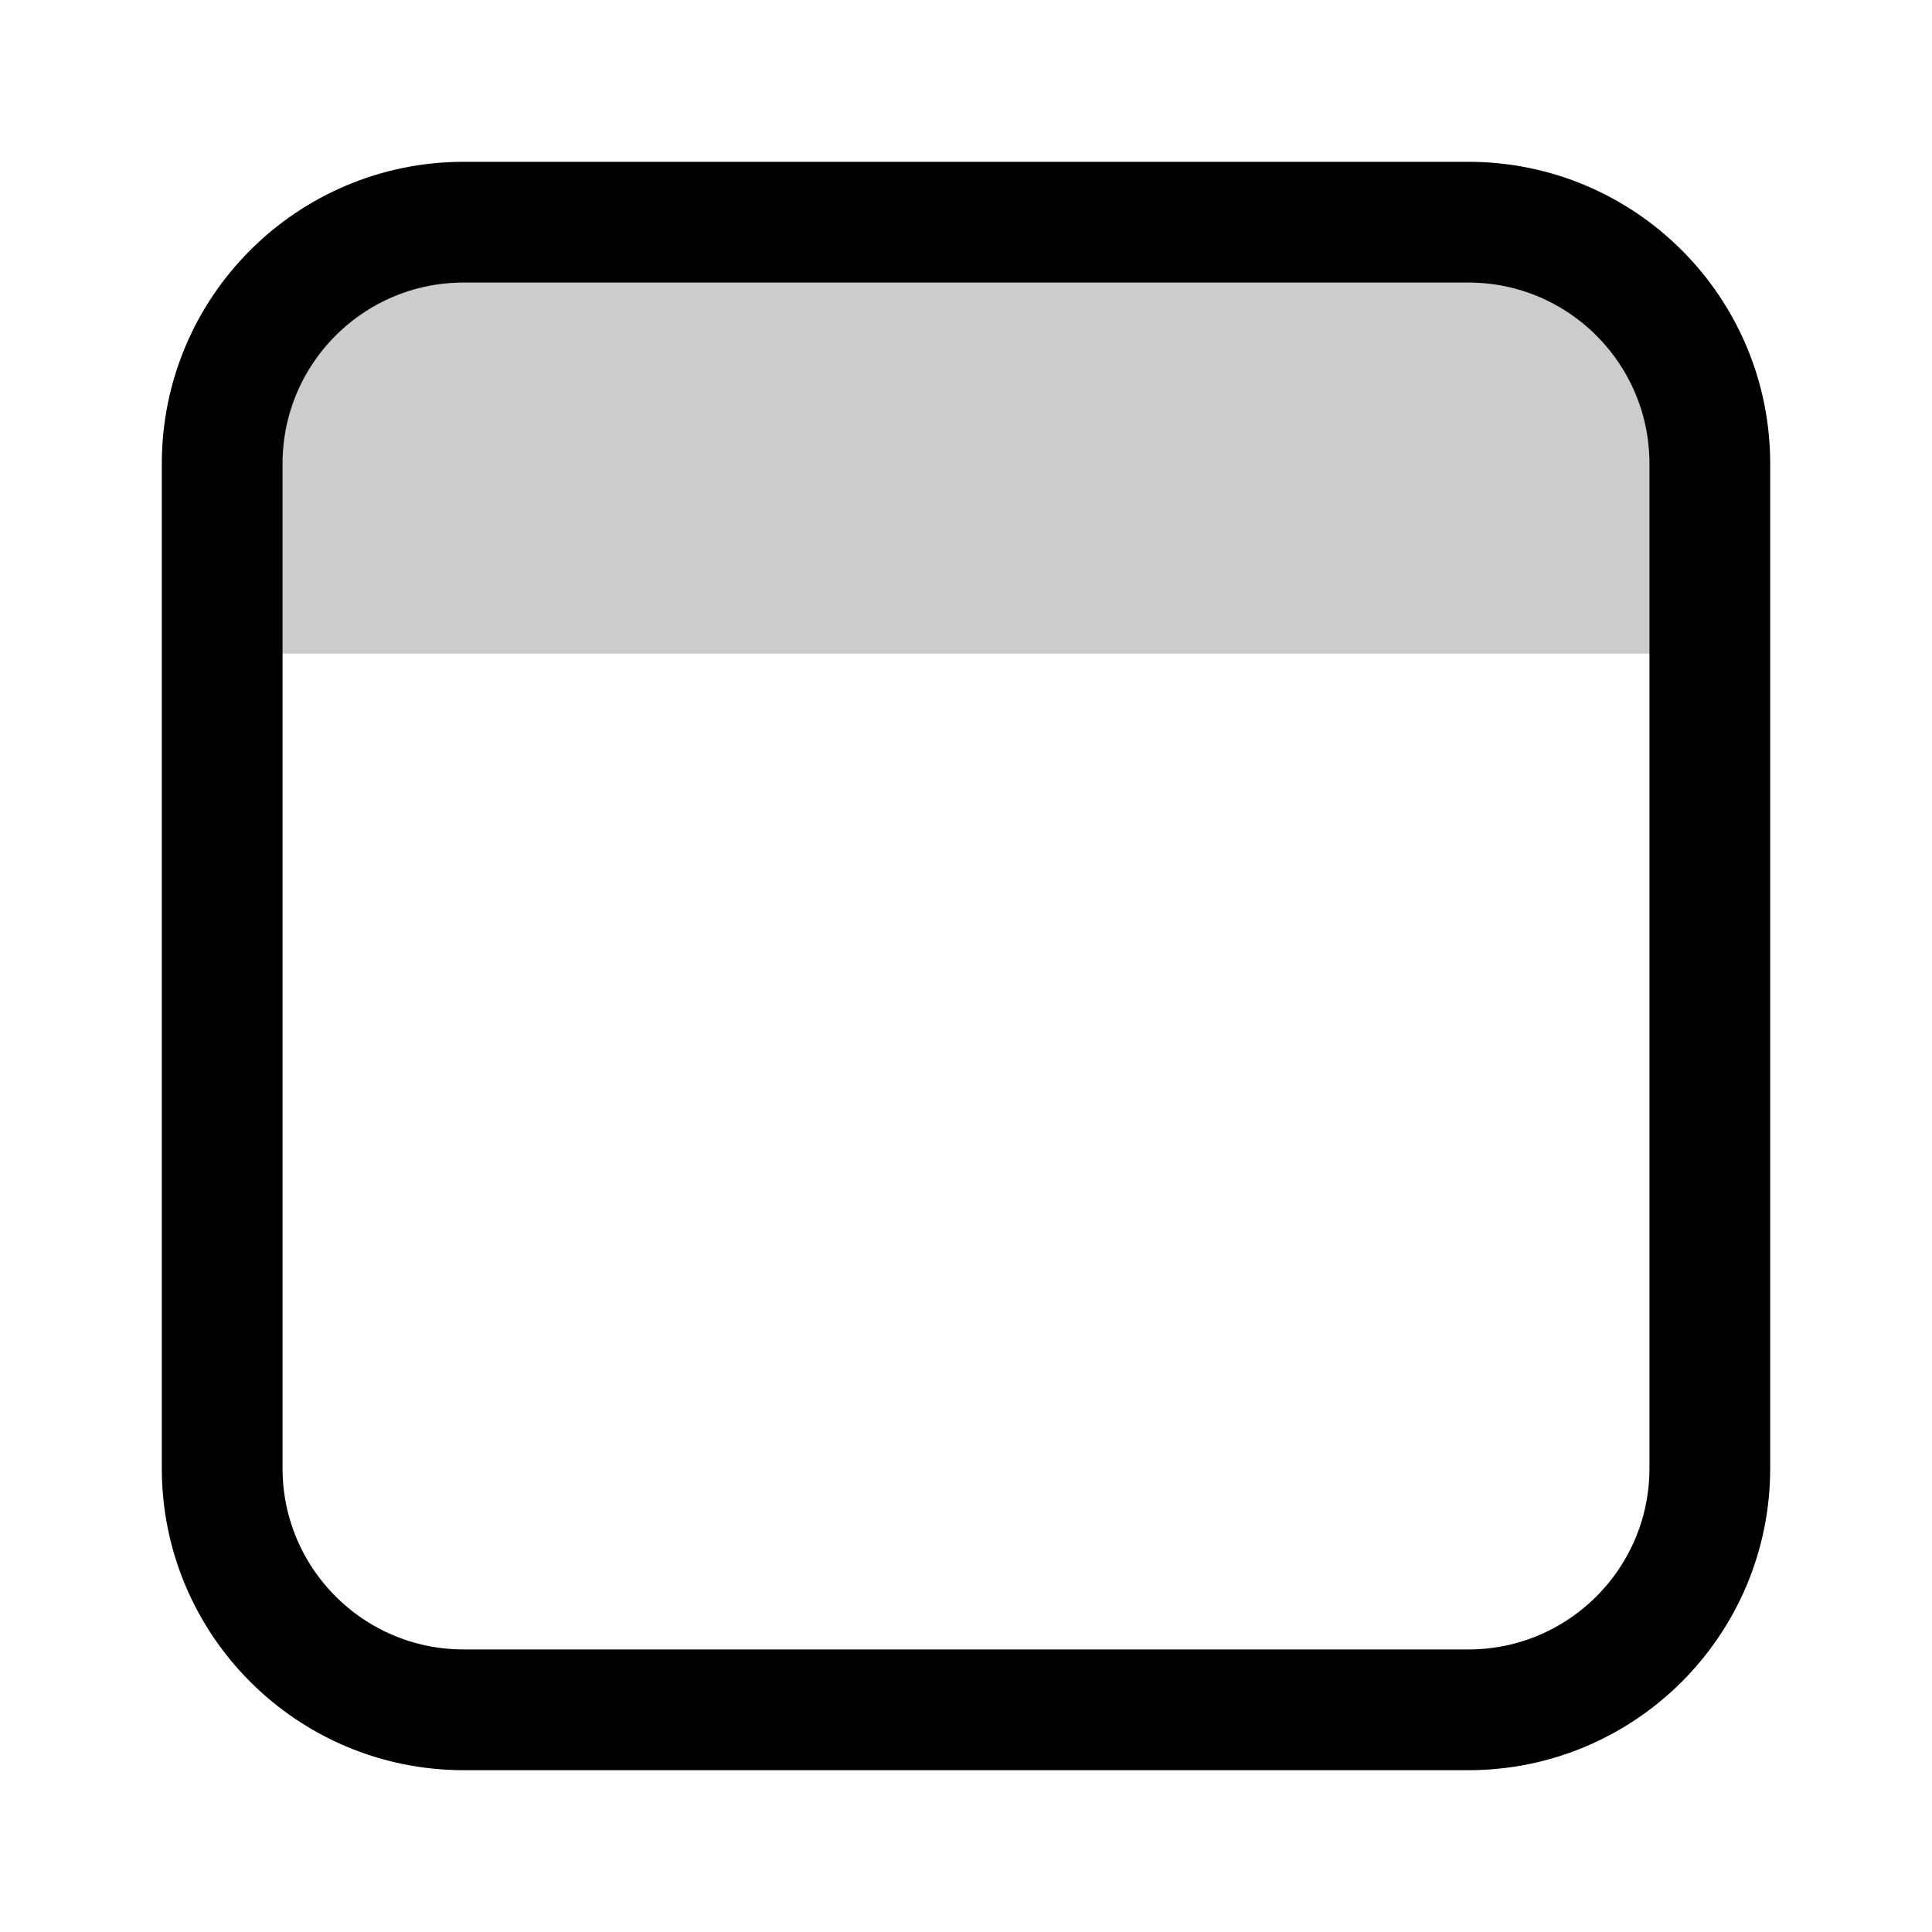
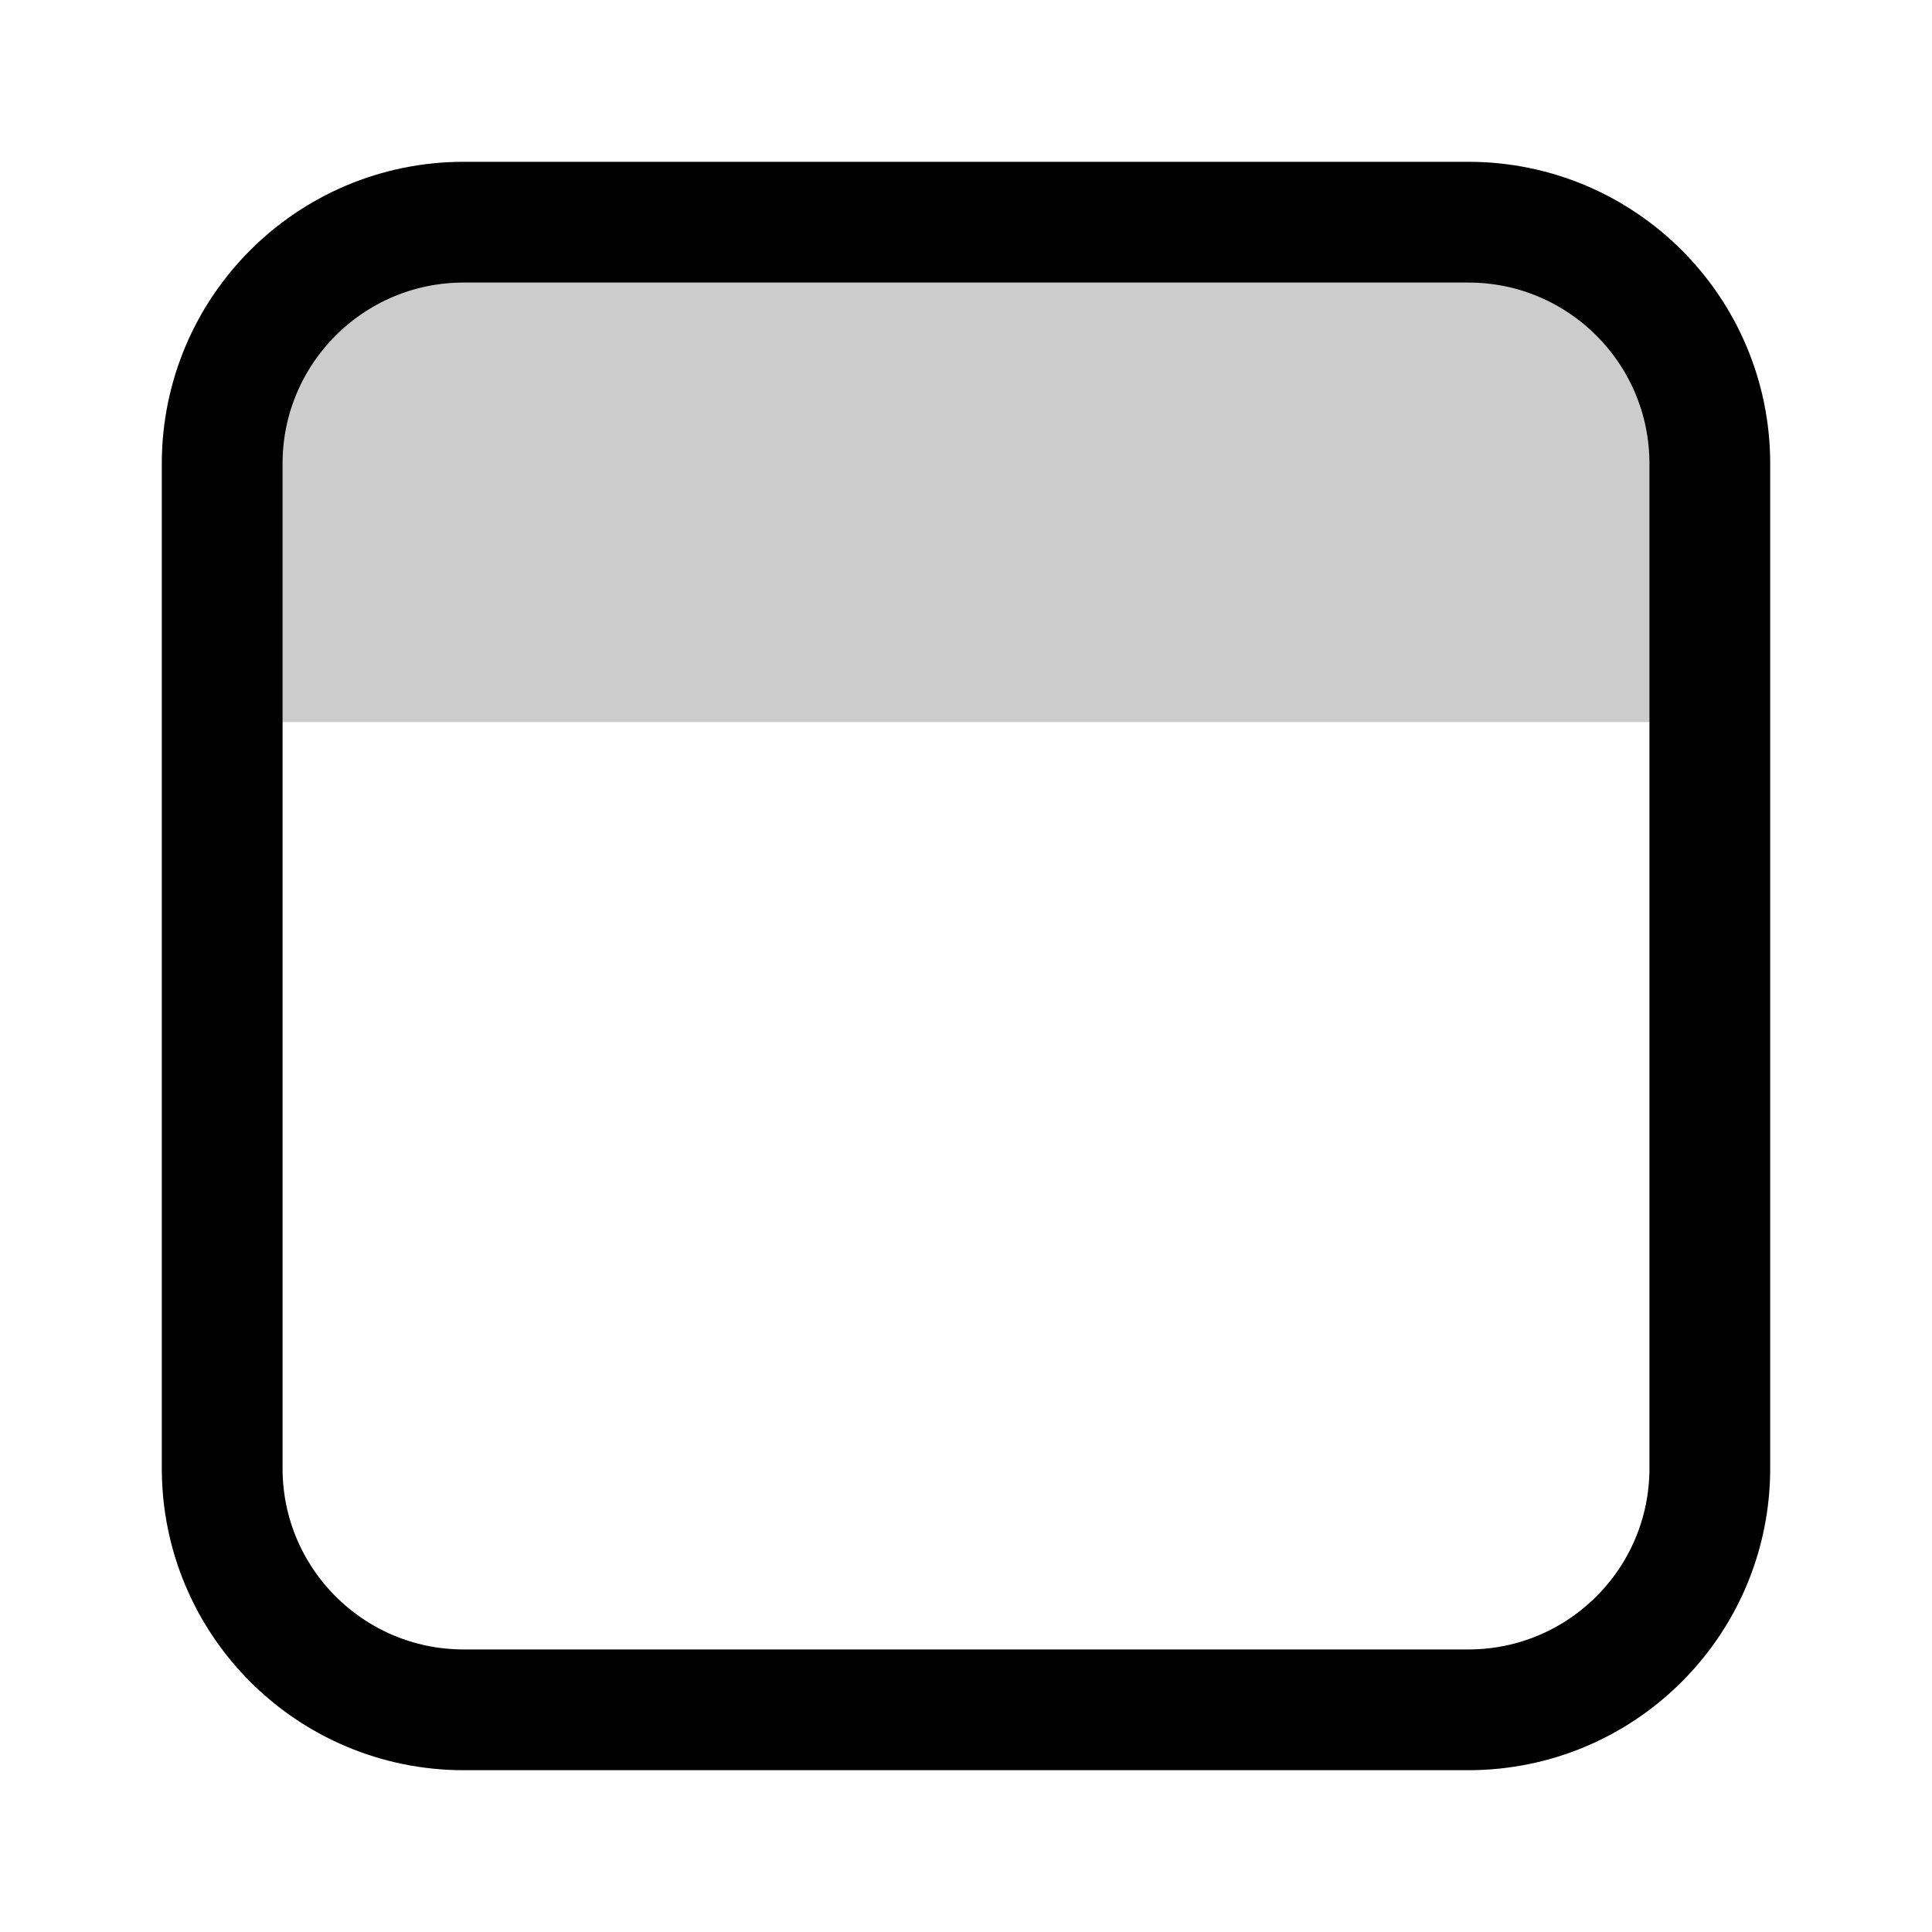
<svg xmlns="http://www.w3.org/2000/svg" width="24" height="24" viewBox="0 0 24 24" fill="none">
-   <path opacity=".2" d="M16.04 2.92c2.06 0 3.09 0 3.83.49a3 3 0 0 1 .89.88c.48.75.48 1.78.48 3.83H2.76c0-2.05 0-3.08.48-3.83a3 3 0 0 1 .89-.88c.74-.49 1.77-.49 3.83-.49z" fill="currentColor" />
+   <path opacity=".2" d="M15.24 2.92c2.83 0 4.24 0 5.12.88s.88 2.31.88 5.17H2.76c0-2.86 0-4.29.88-5.17s2.3-.88 5.12-.88z" fill="currentColor" />
  <rect width="18.48" height="18.48" rx="3" transform="scale(1 -1)rotate(90 21.24 0)" stroke="currentColor" stroke-width="1.5" stroke-linecap="round" stroke-linejoin="round" />
</svg>
